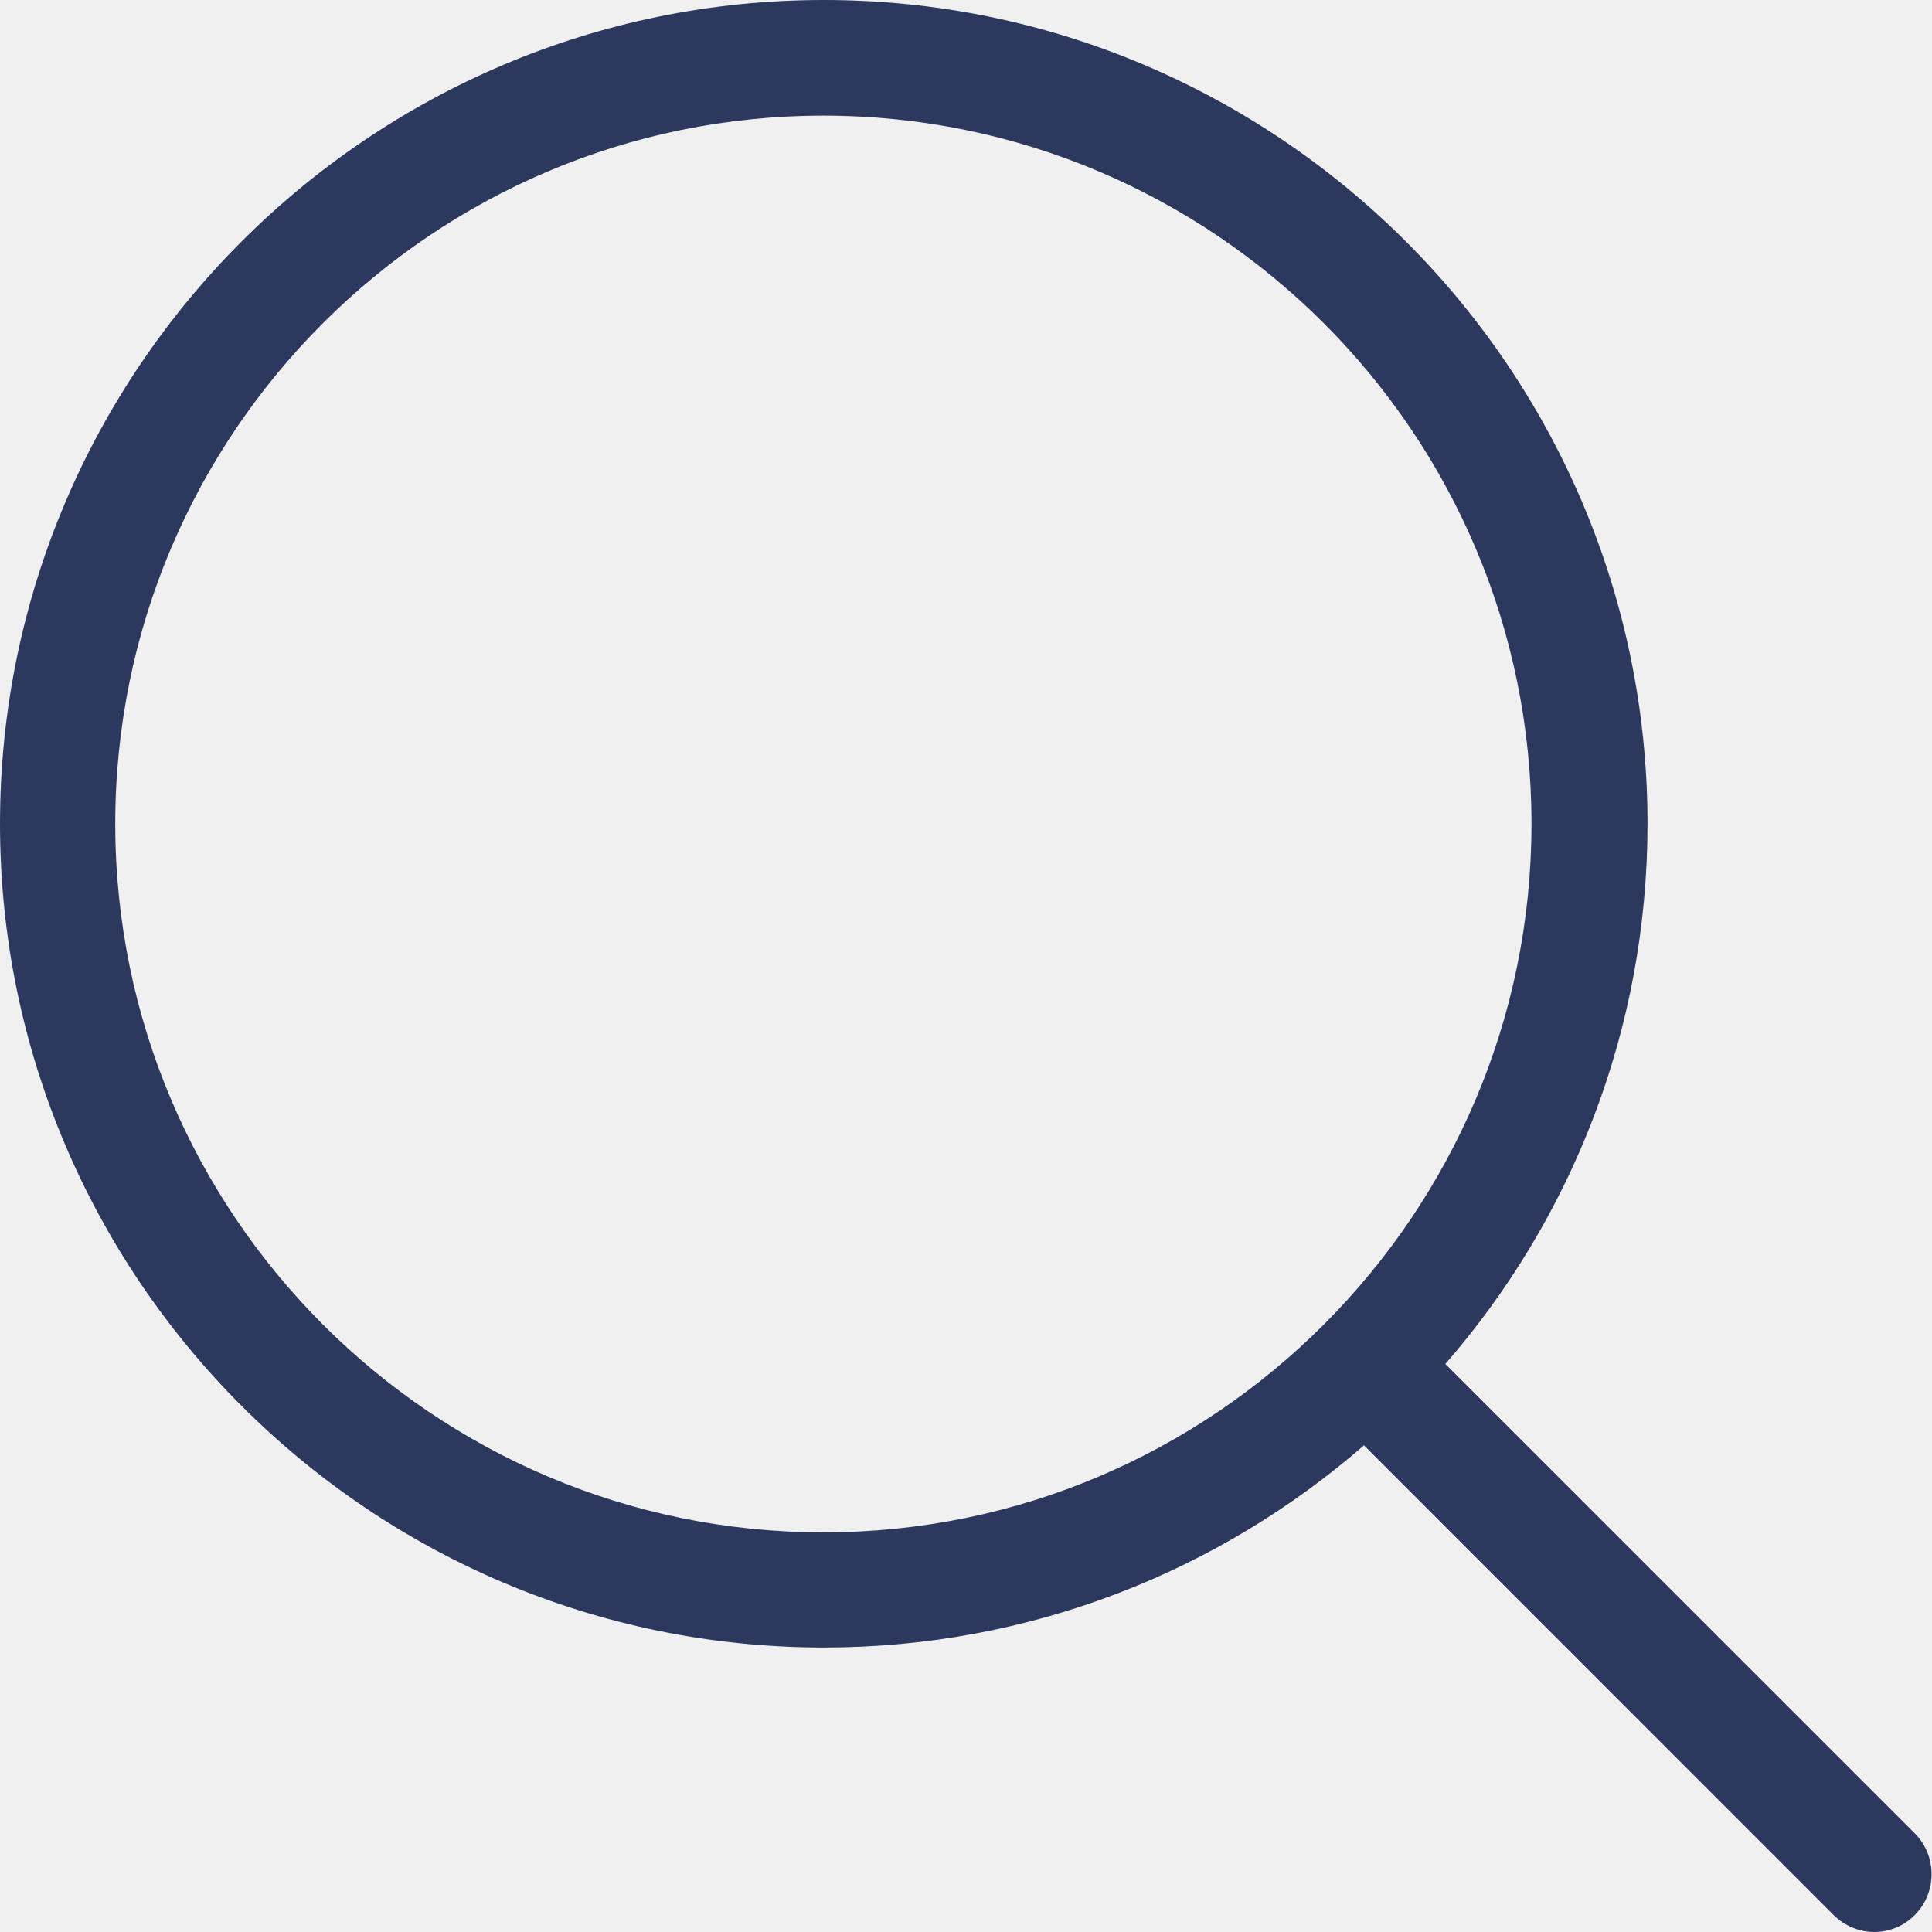
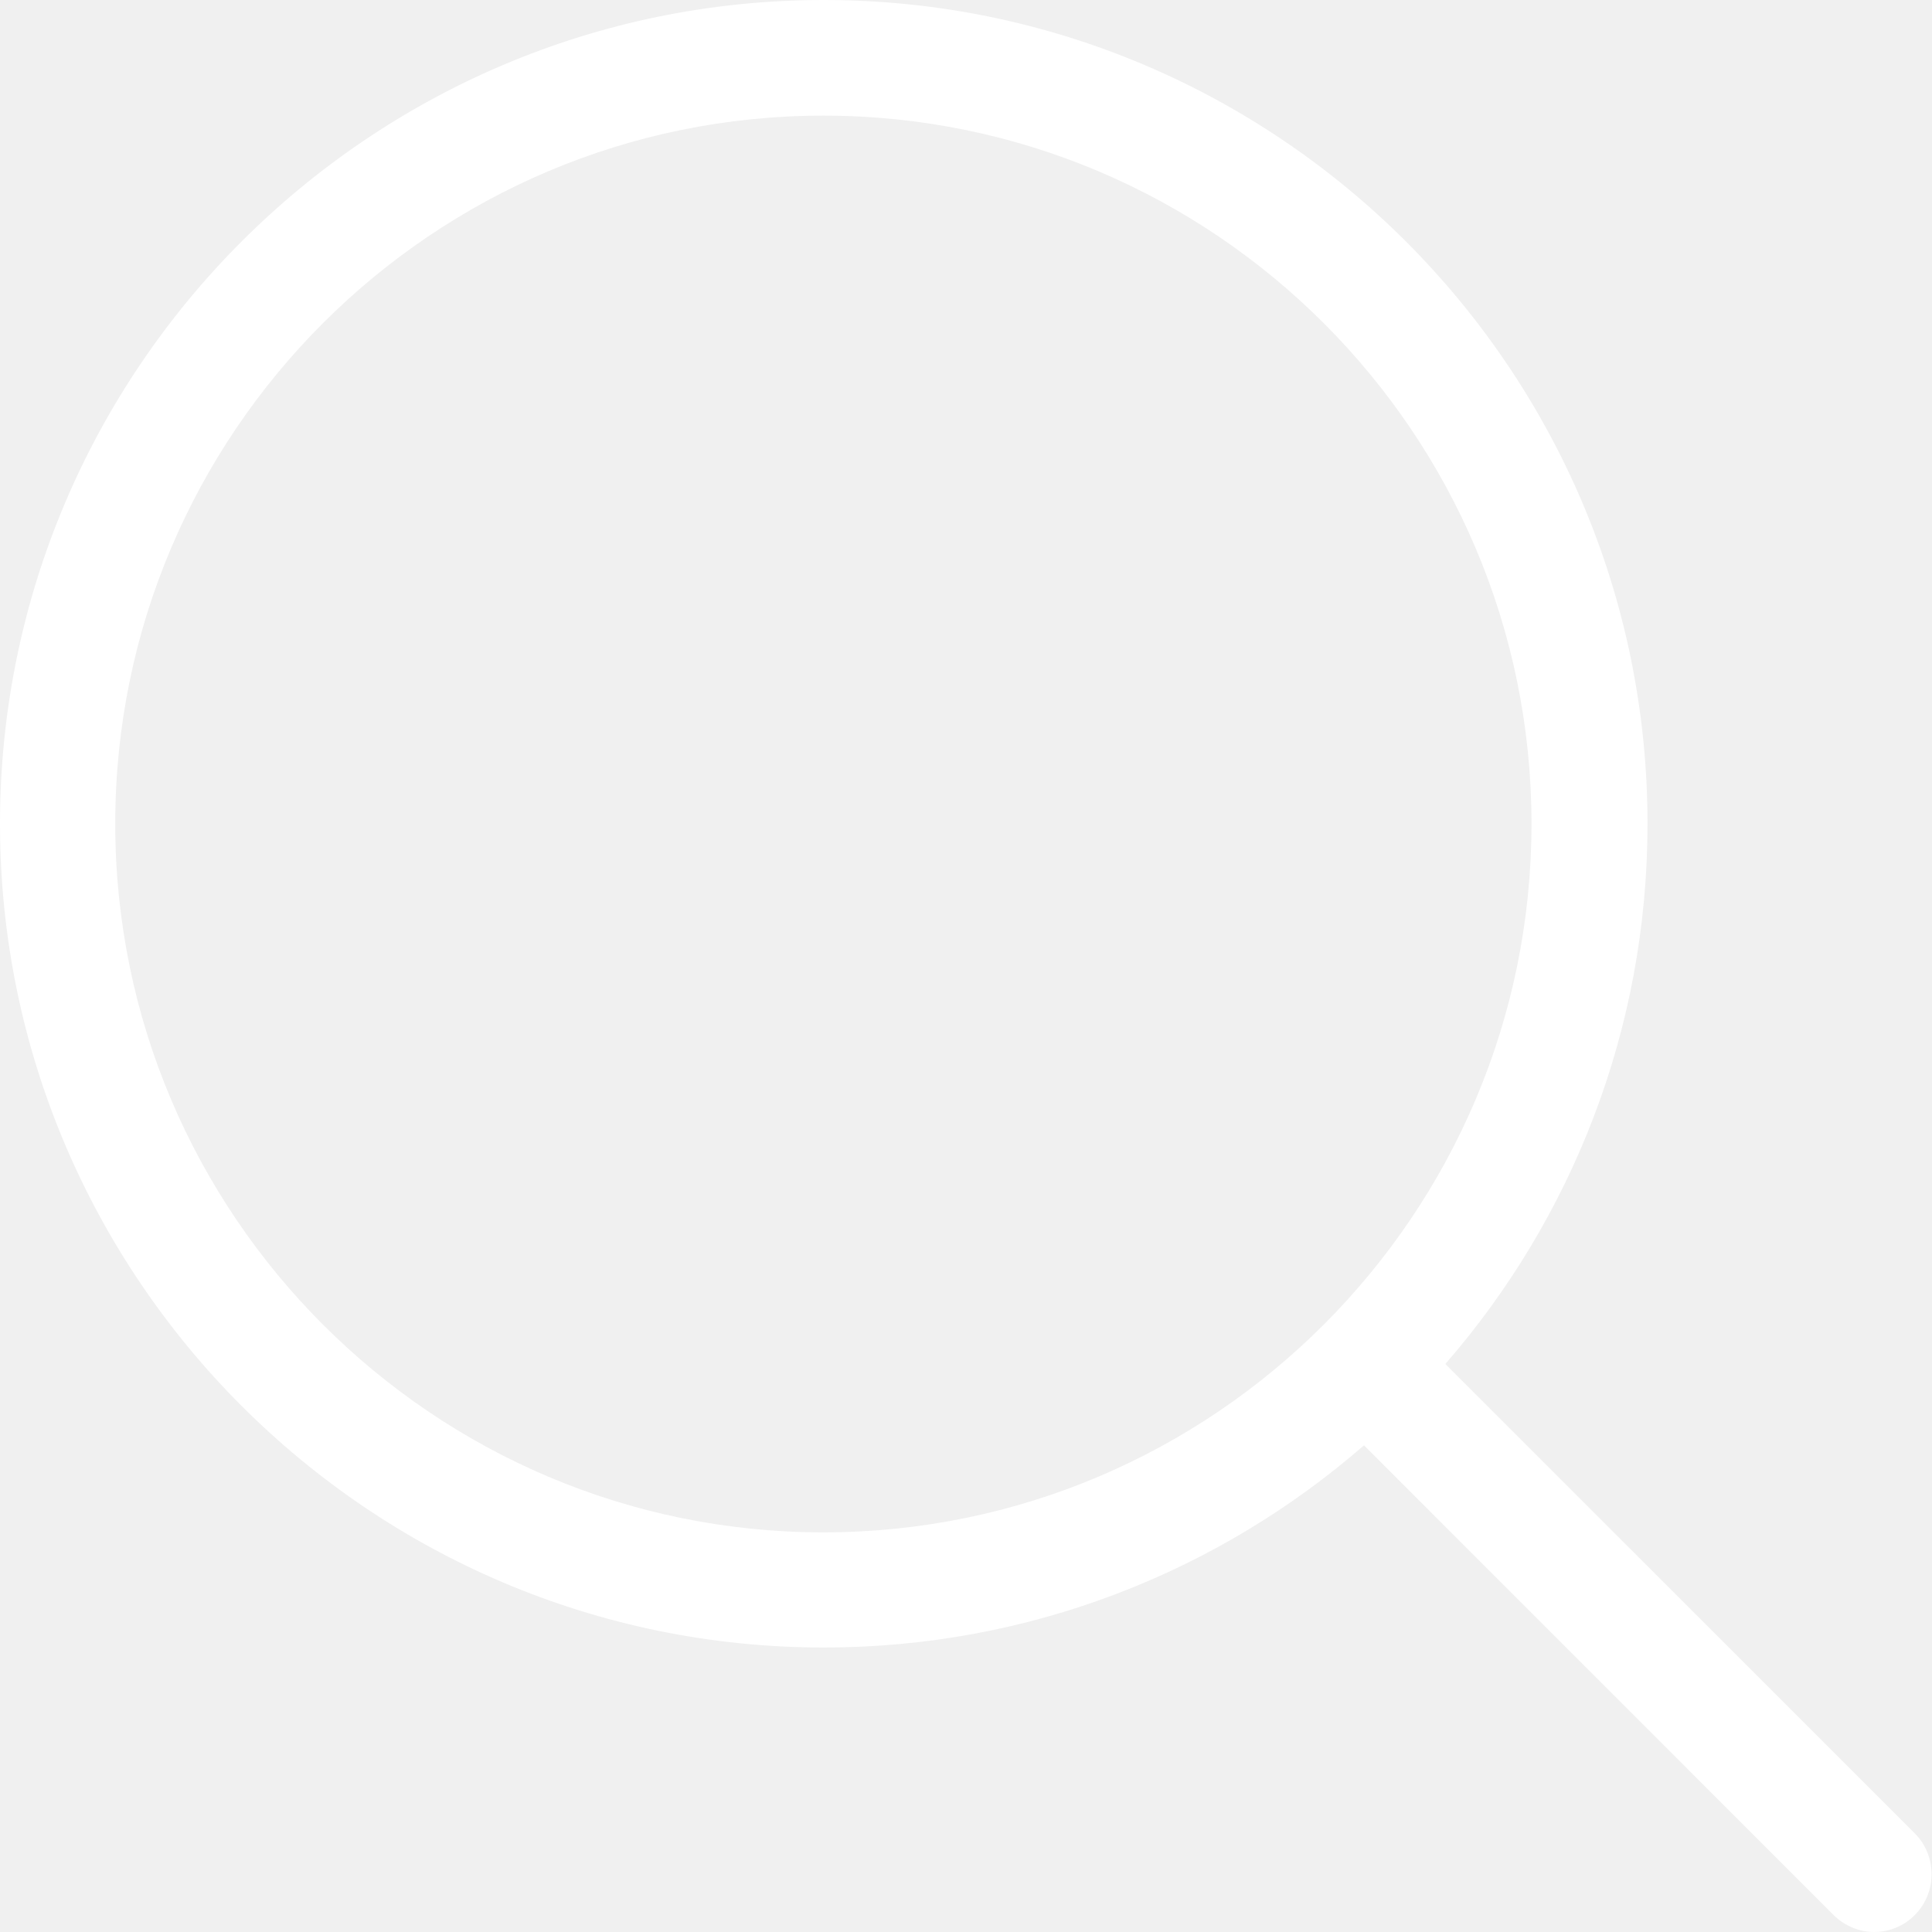
<svg xmlns="http://www.w3.org/2000/svg" width="20" height="20" viewBox="0 0 20 20" fill="none">
-   <path d="M19.823 18.98L14.962 14.12C16.266 12.621 17.055 10.665 17.055 8.528C17.055 3.823 13.228 0 8.528 0C3.823 0 0 3.827 0 8.528C0 13.228 3.827 17.055 8.528 17.055C10.665 17.055 12.621 16.266 14.12 14.962L18.98 19.823C19.095 19.938 19.25 20 19.401 20C19.552 20 19.707 19.942 19.823 19.823C20.053 19.592 20.053 19.211 19.823 18.98ZM1.193 8.528C1.193 4.483 4.483 1.197 8.523 1.197C12.568 1.197 15.854 4.488 15.854 8.528C15.854 12.568 12.568 15.863 8.523 15.863C4.483 15.863 1.193 12.572 1.193 8.528Z" fill="#2C385E" />
+   <path d="M19.823 18.98L14.962 14.12C16.266 12.621 17.055 10.665 17.055 8.528C17.055 3.823 13.228 0 8.528 0C3.823 0 0 3.827 0 8.528C0 13.228 3.827 17.055 8.528 17.055C10.665 17.055 12.621 16.266 14.12 14.962L18.98 19.823C19.095 19.938 19.25 20 19.401 20C19.552 20 19.707 19.942 19.823 19.823C20.053 19.592 20.053 19.211 19.823 18.98ZM1.193 8.528C1.193 4.483 4.483 1.197 8.523 1.197C12.568 1.197 15.854 4.488 15.854 8.528C15.854 12.568 12.568 15.863 8.523 15.863C4.483 15.863 1.193 12.572 1.193 8.528Z" fill="white" />
</svg>
